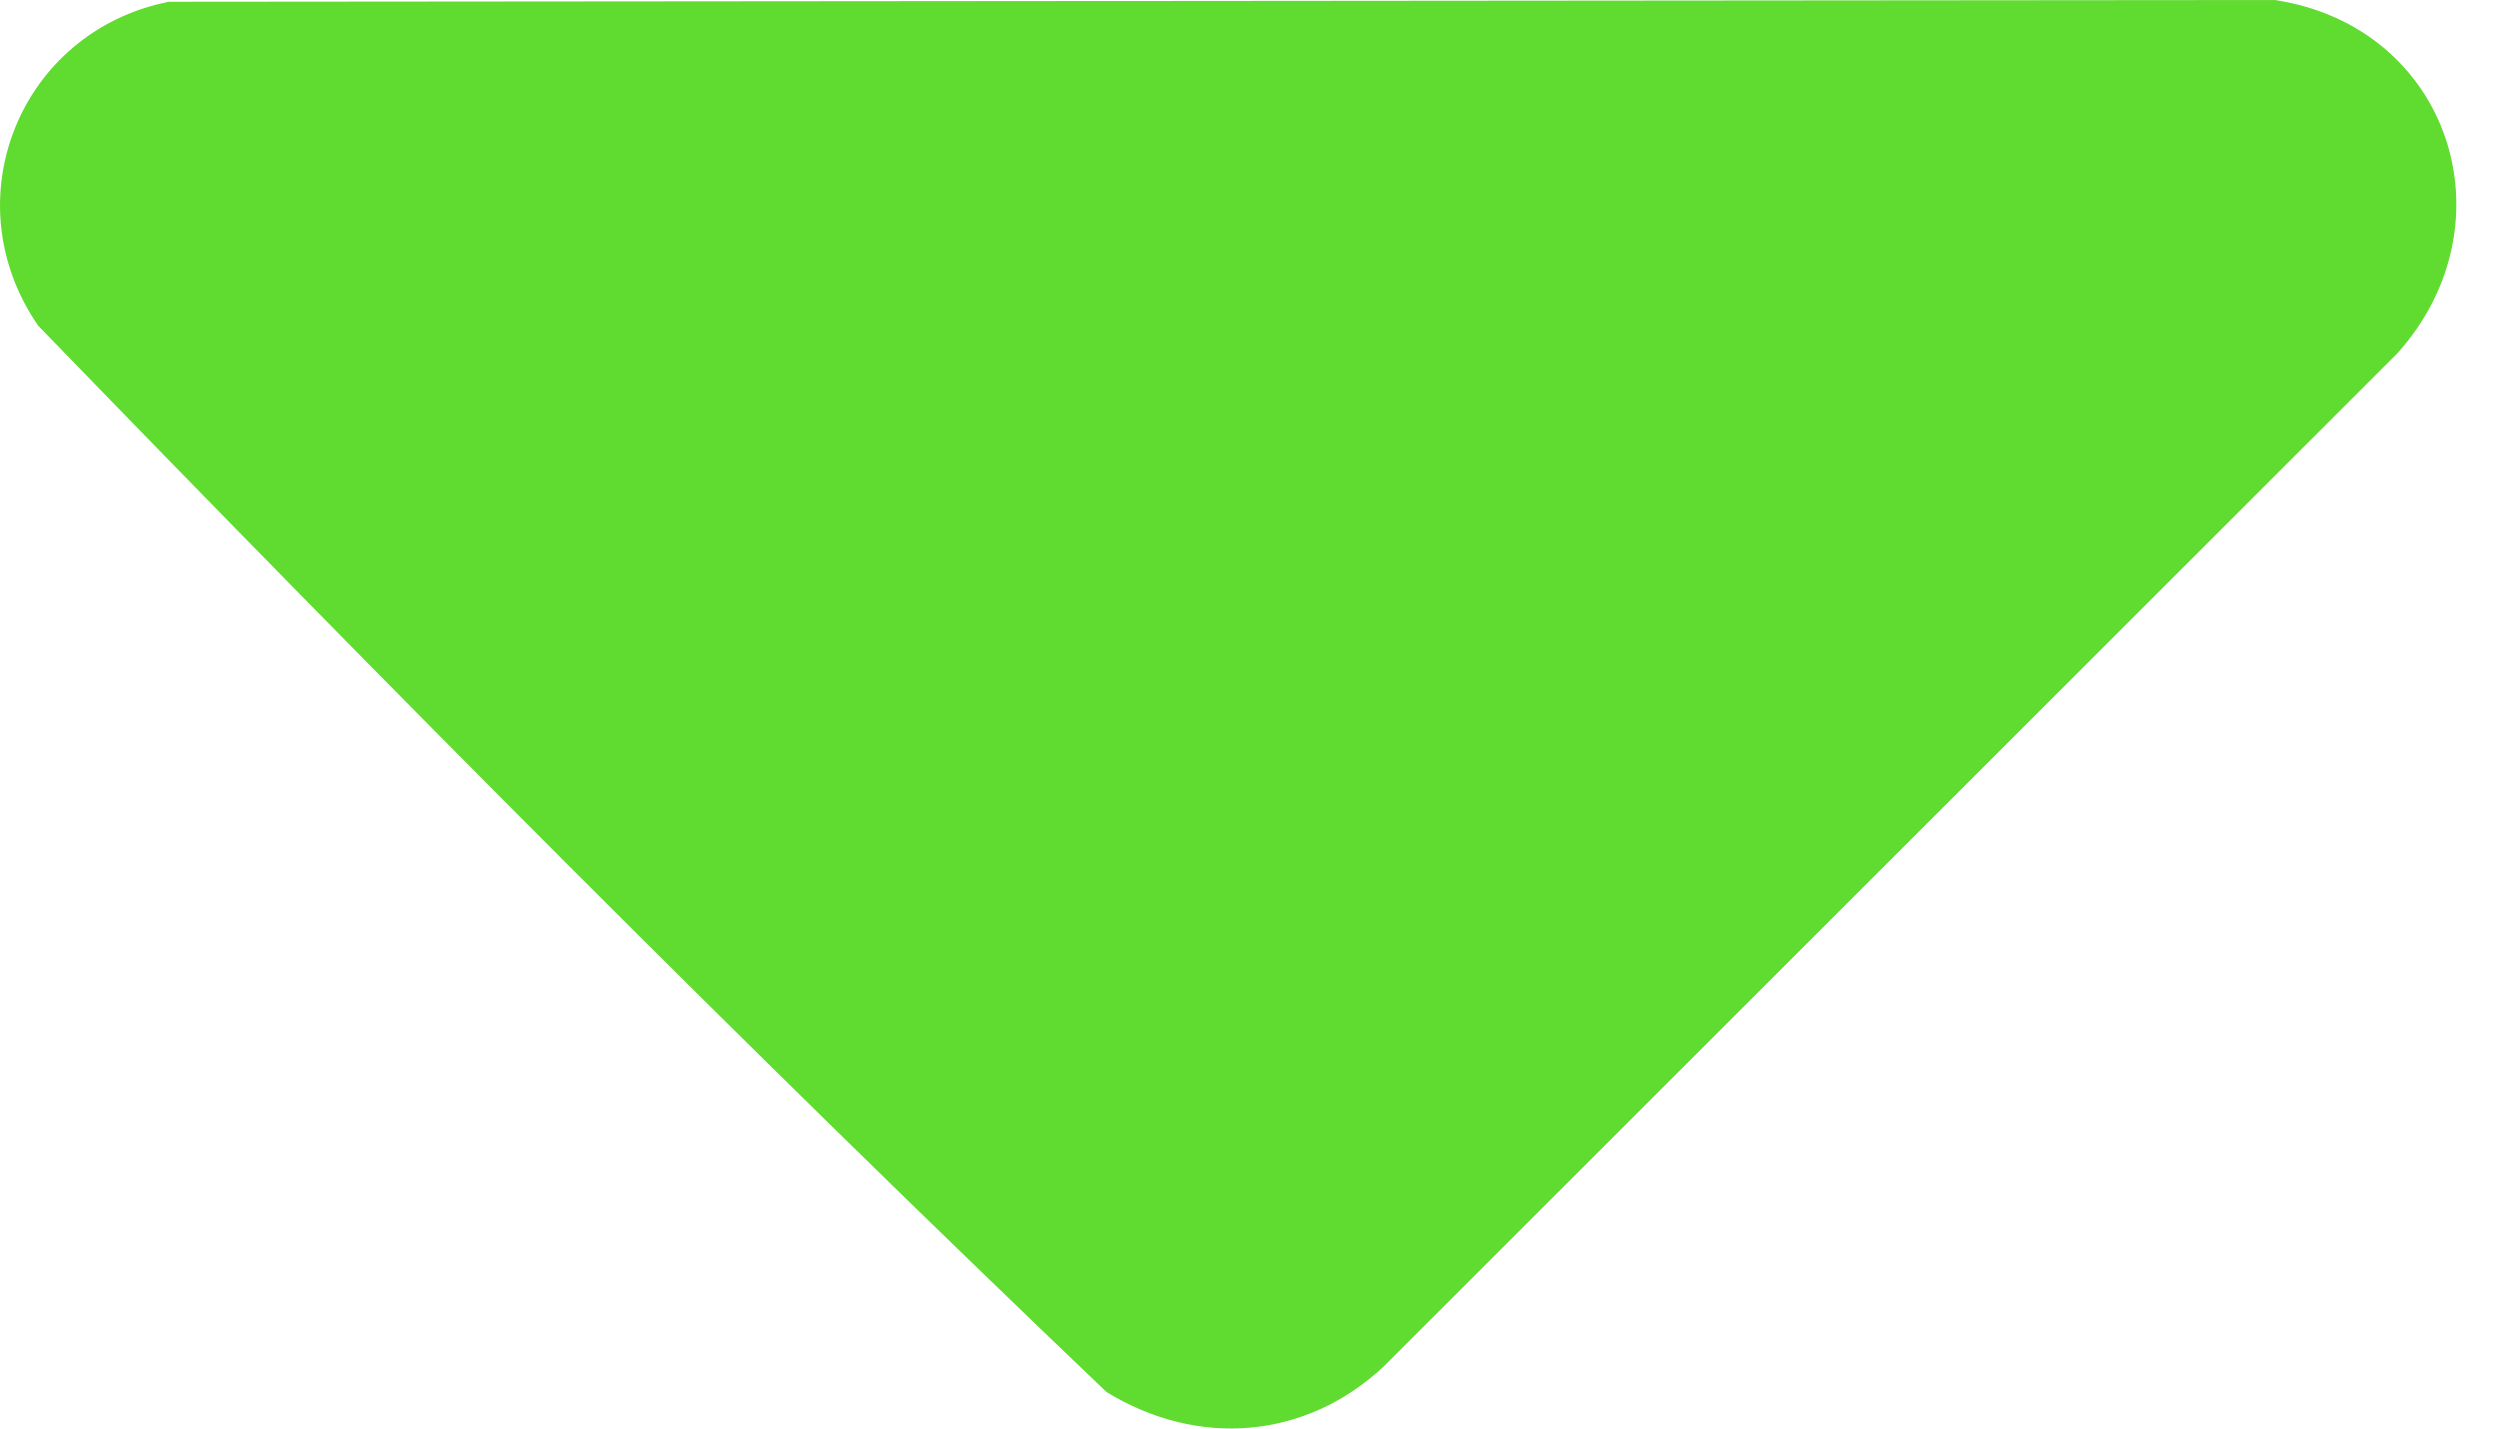
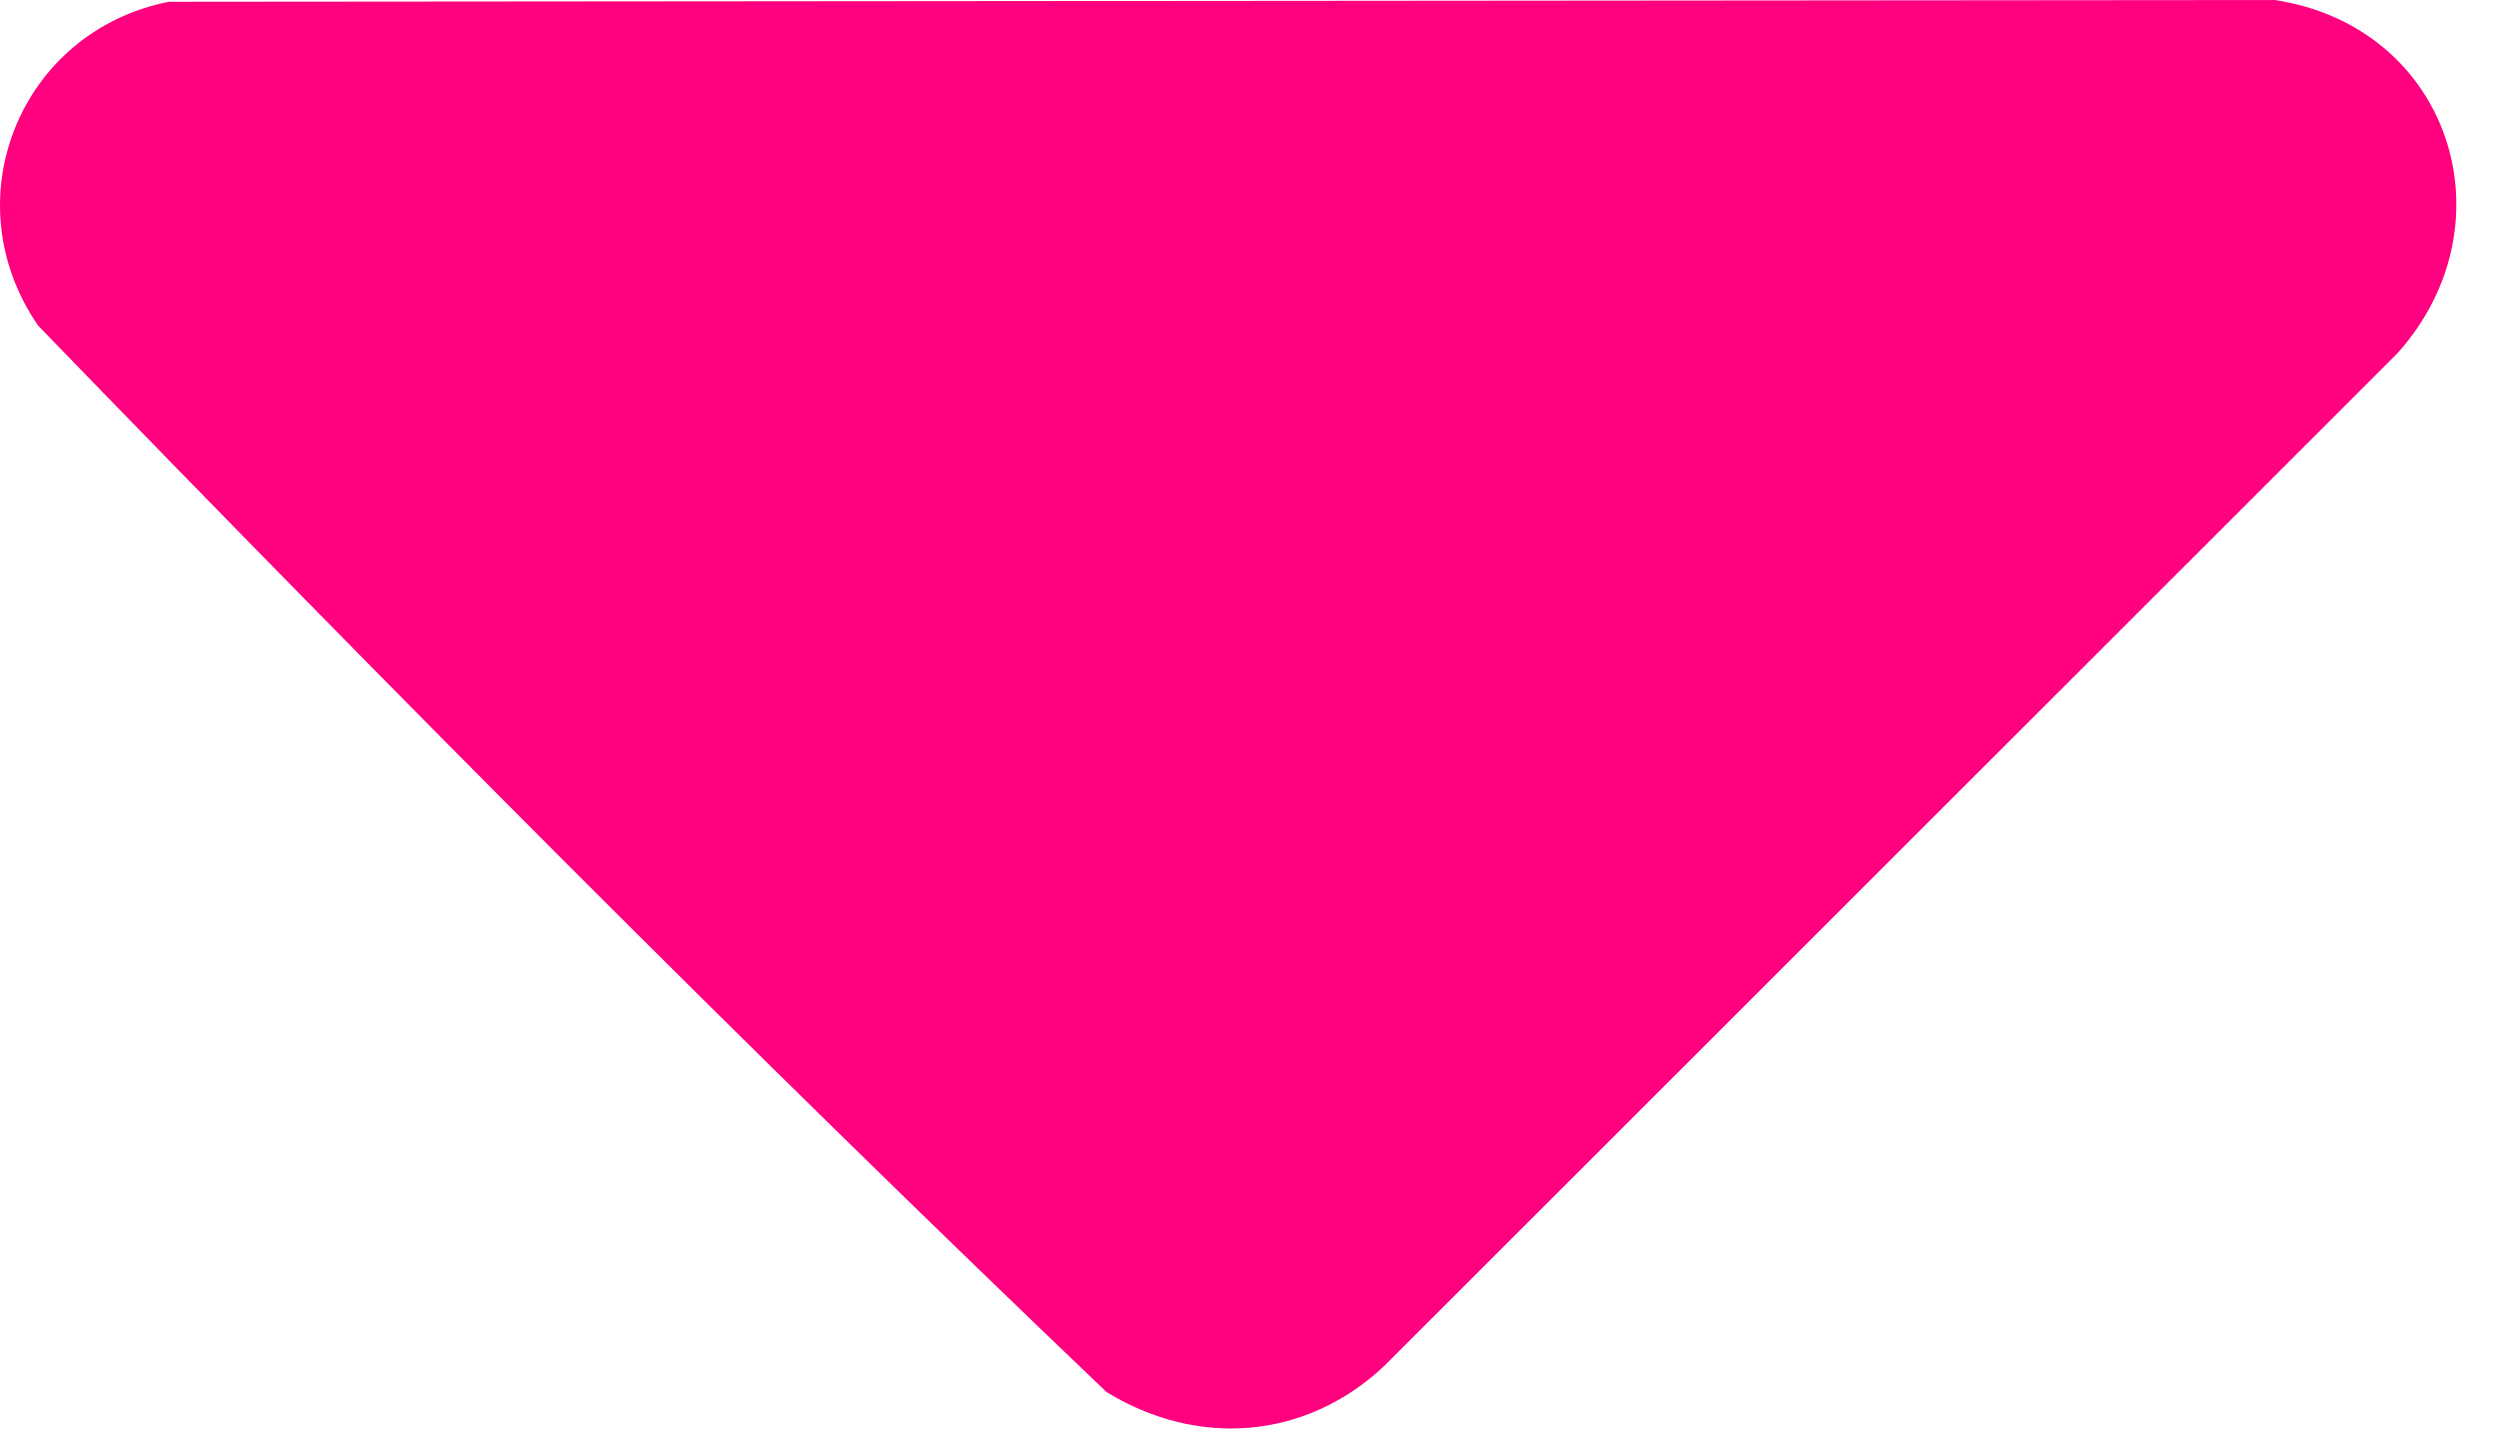
<svg xmlns="http://www.w3.org/2000/svg" width="14" height="8" viewBox="0 0 14 8" fill="none">
-   <path d="M0.945 0.01L12.738 -7.62939e-06C13.717 0.148 14.079 1.249 13.425 1.979L7.751 7.65C7.313 8.062 6.707 8.109 6.196 7.795C4.162 5.853 2.171 3.845 0.214 1.824C-0.272 1.12 0.112 0.176 0.945 0.01Z" fill="#60DB30" />
+   <path d="M0.945 0.01L12.738 -7.62939e-06C13.717 0.148 14.079 1.249 13.425 1.979L7.751 7.65C7.313 8.062 6.707 8.109 6.196 7.795C4.162 5.853 2.171 3.845 0.214 1.824C-0.272 1.12 0.112 0.176 0.945 0.01Z" fill="#FF007F" />
</svg>
